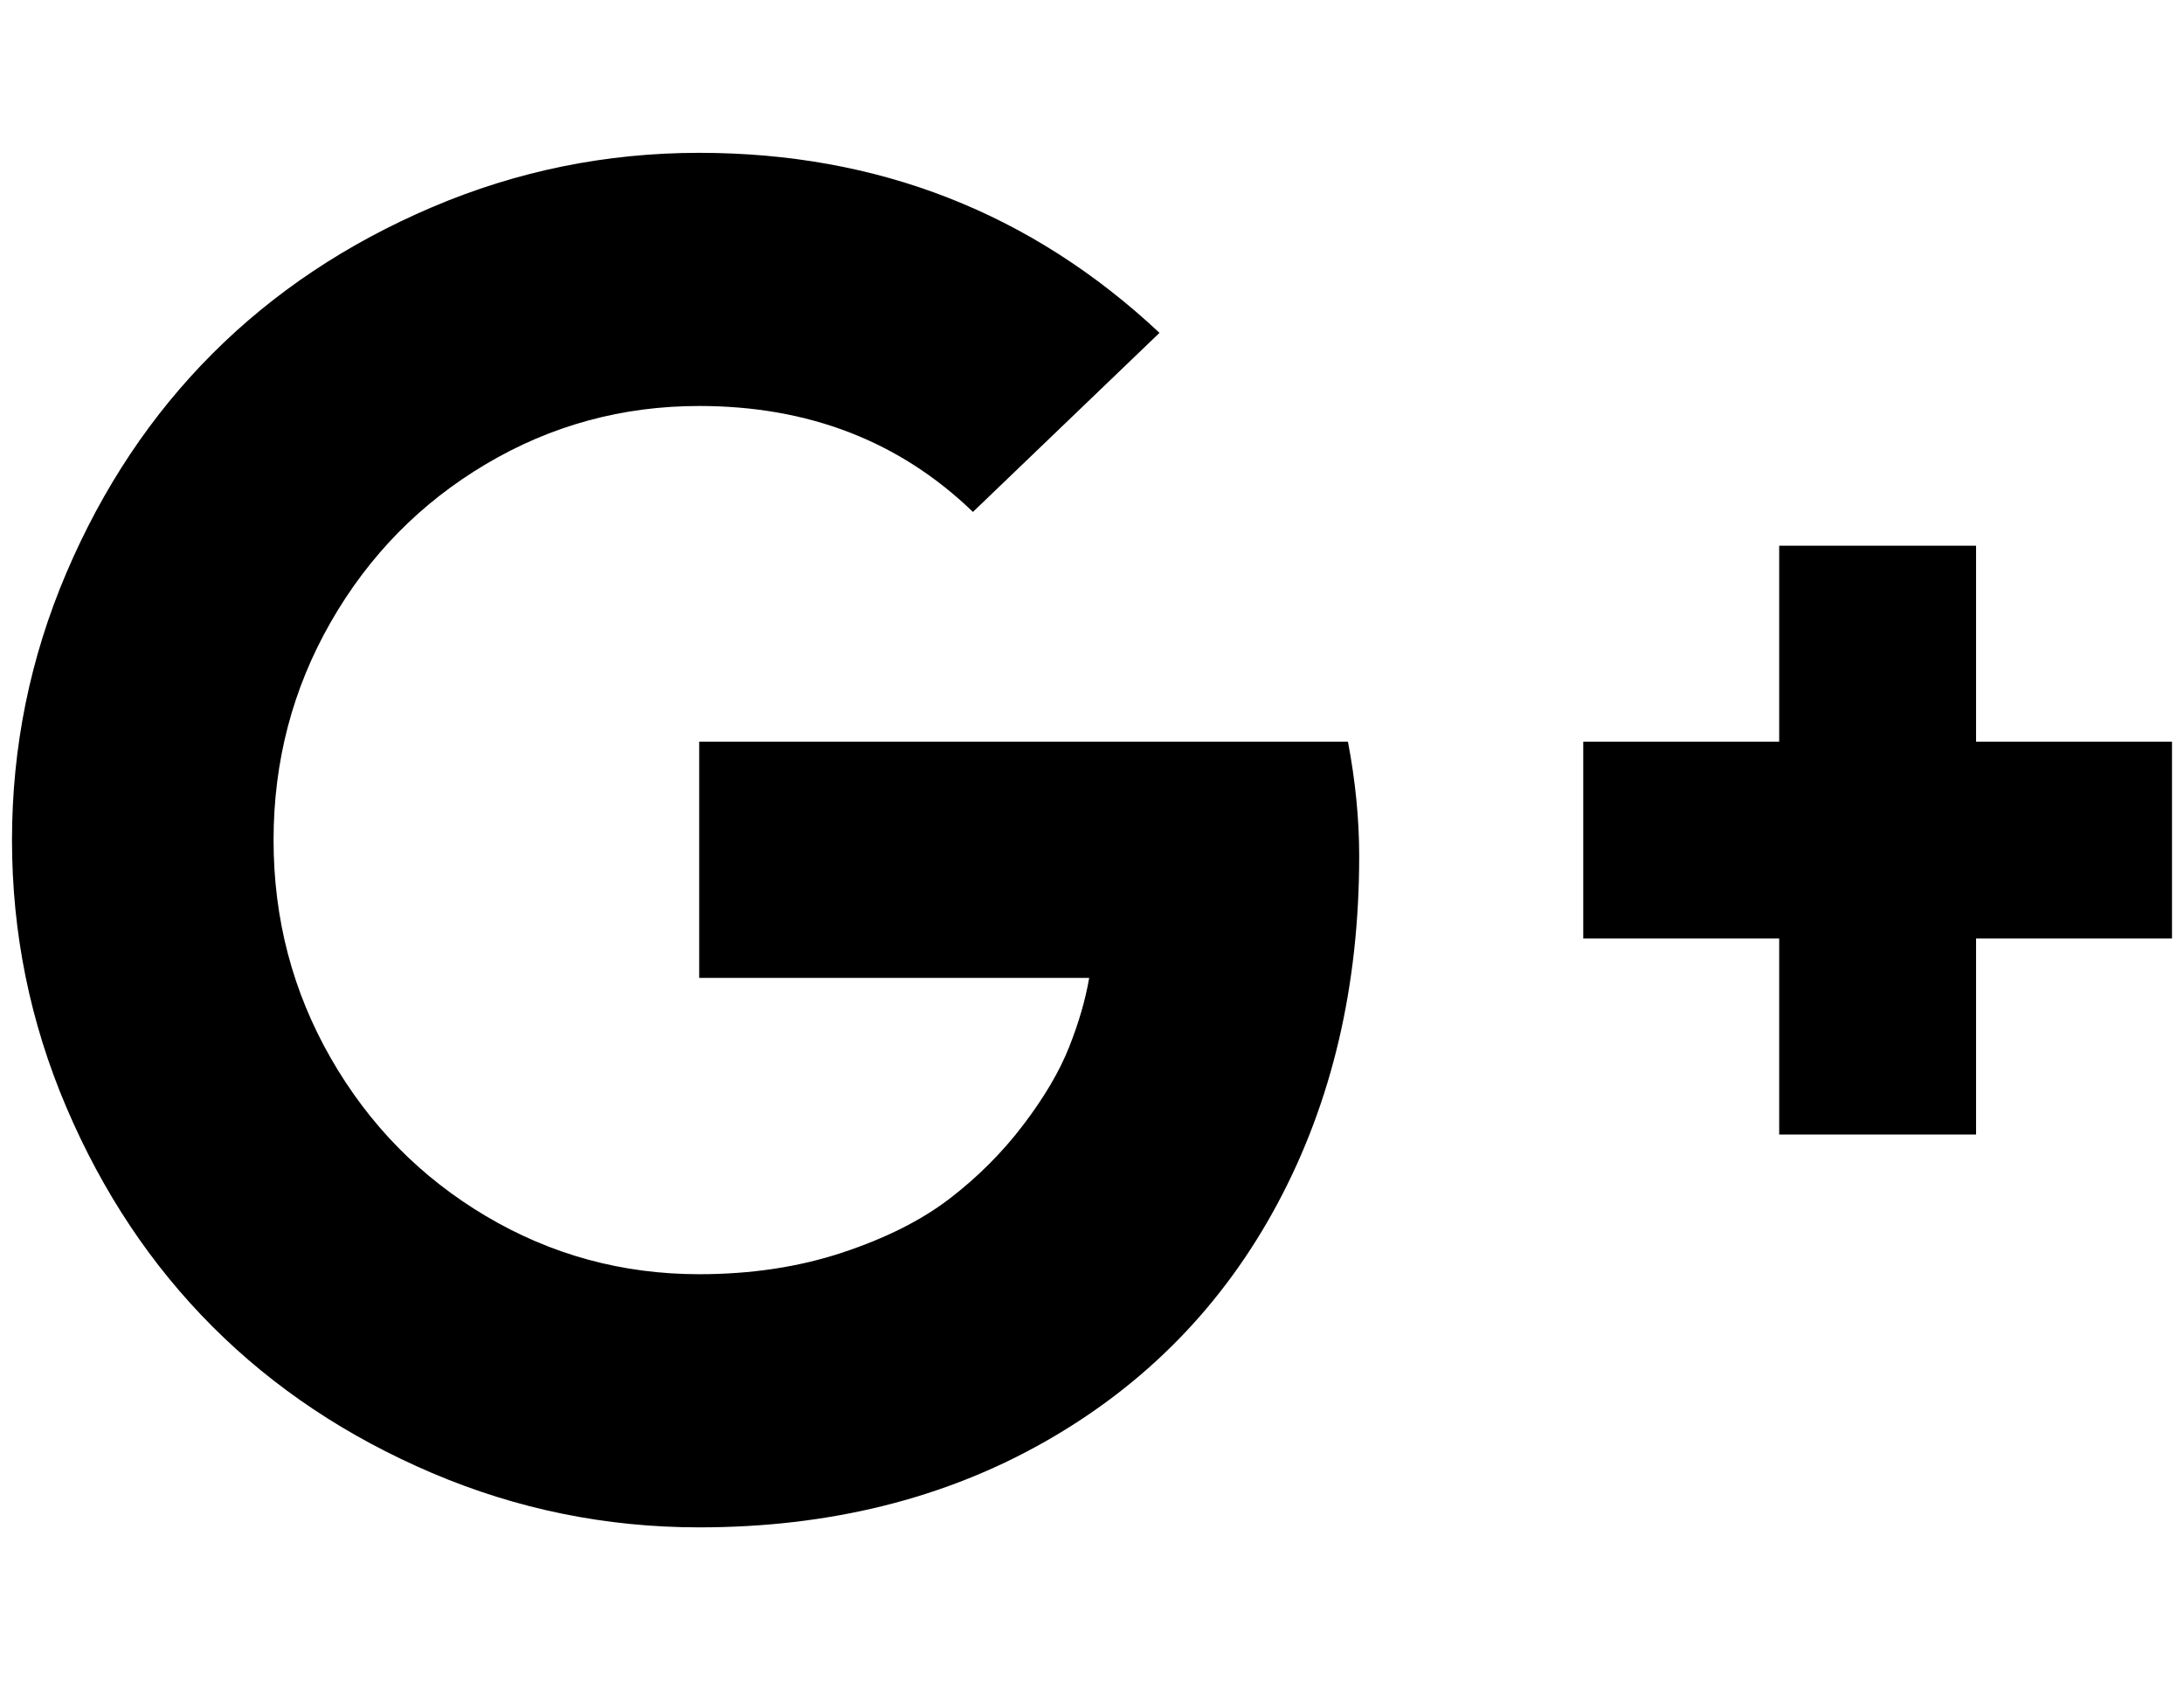
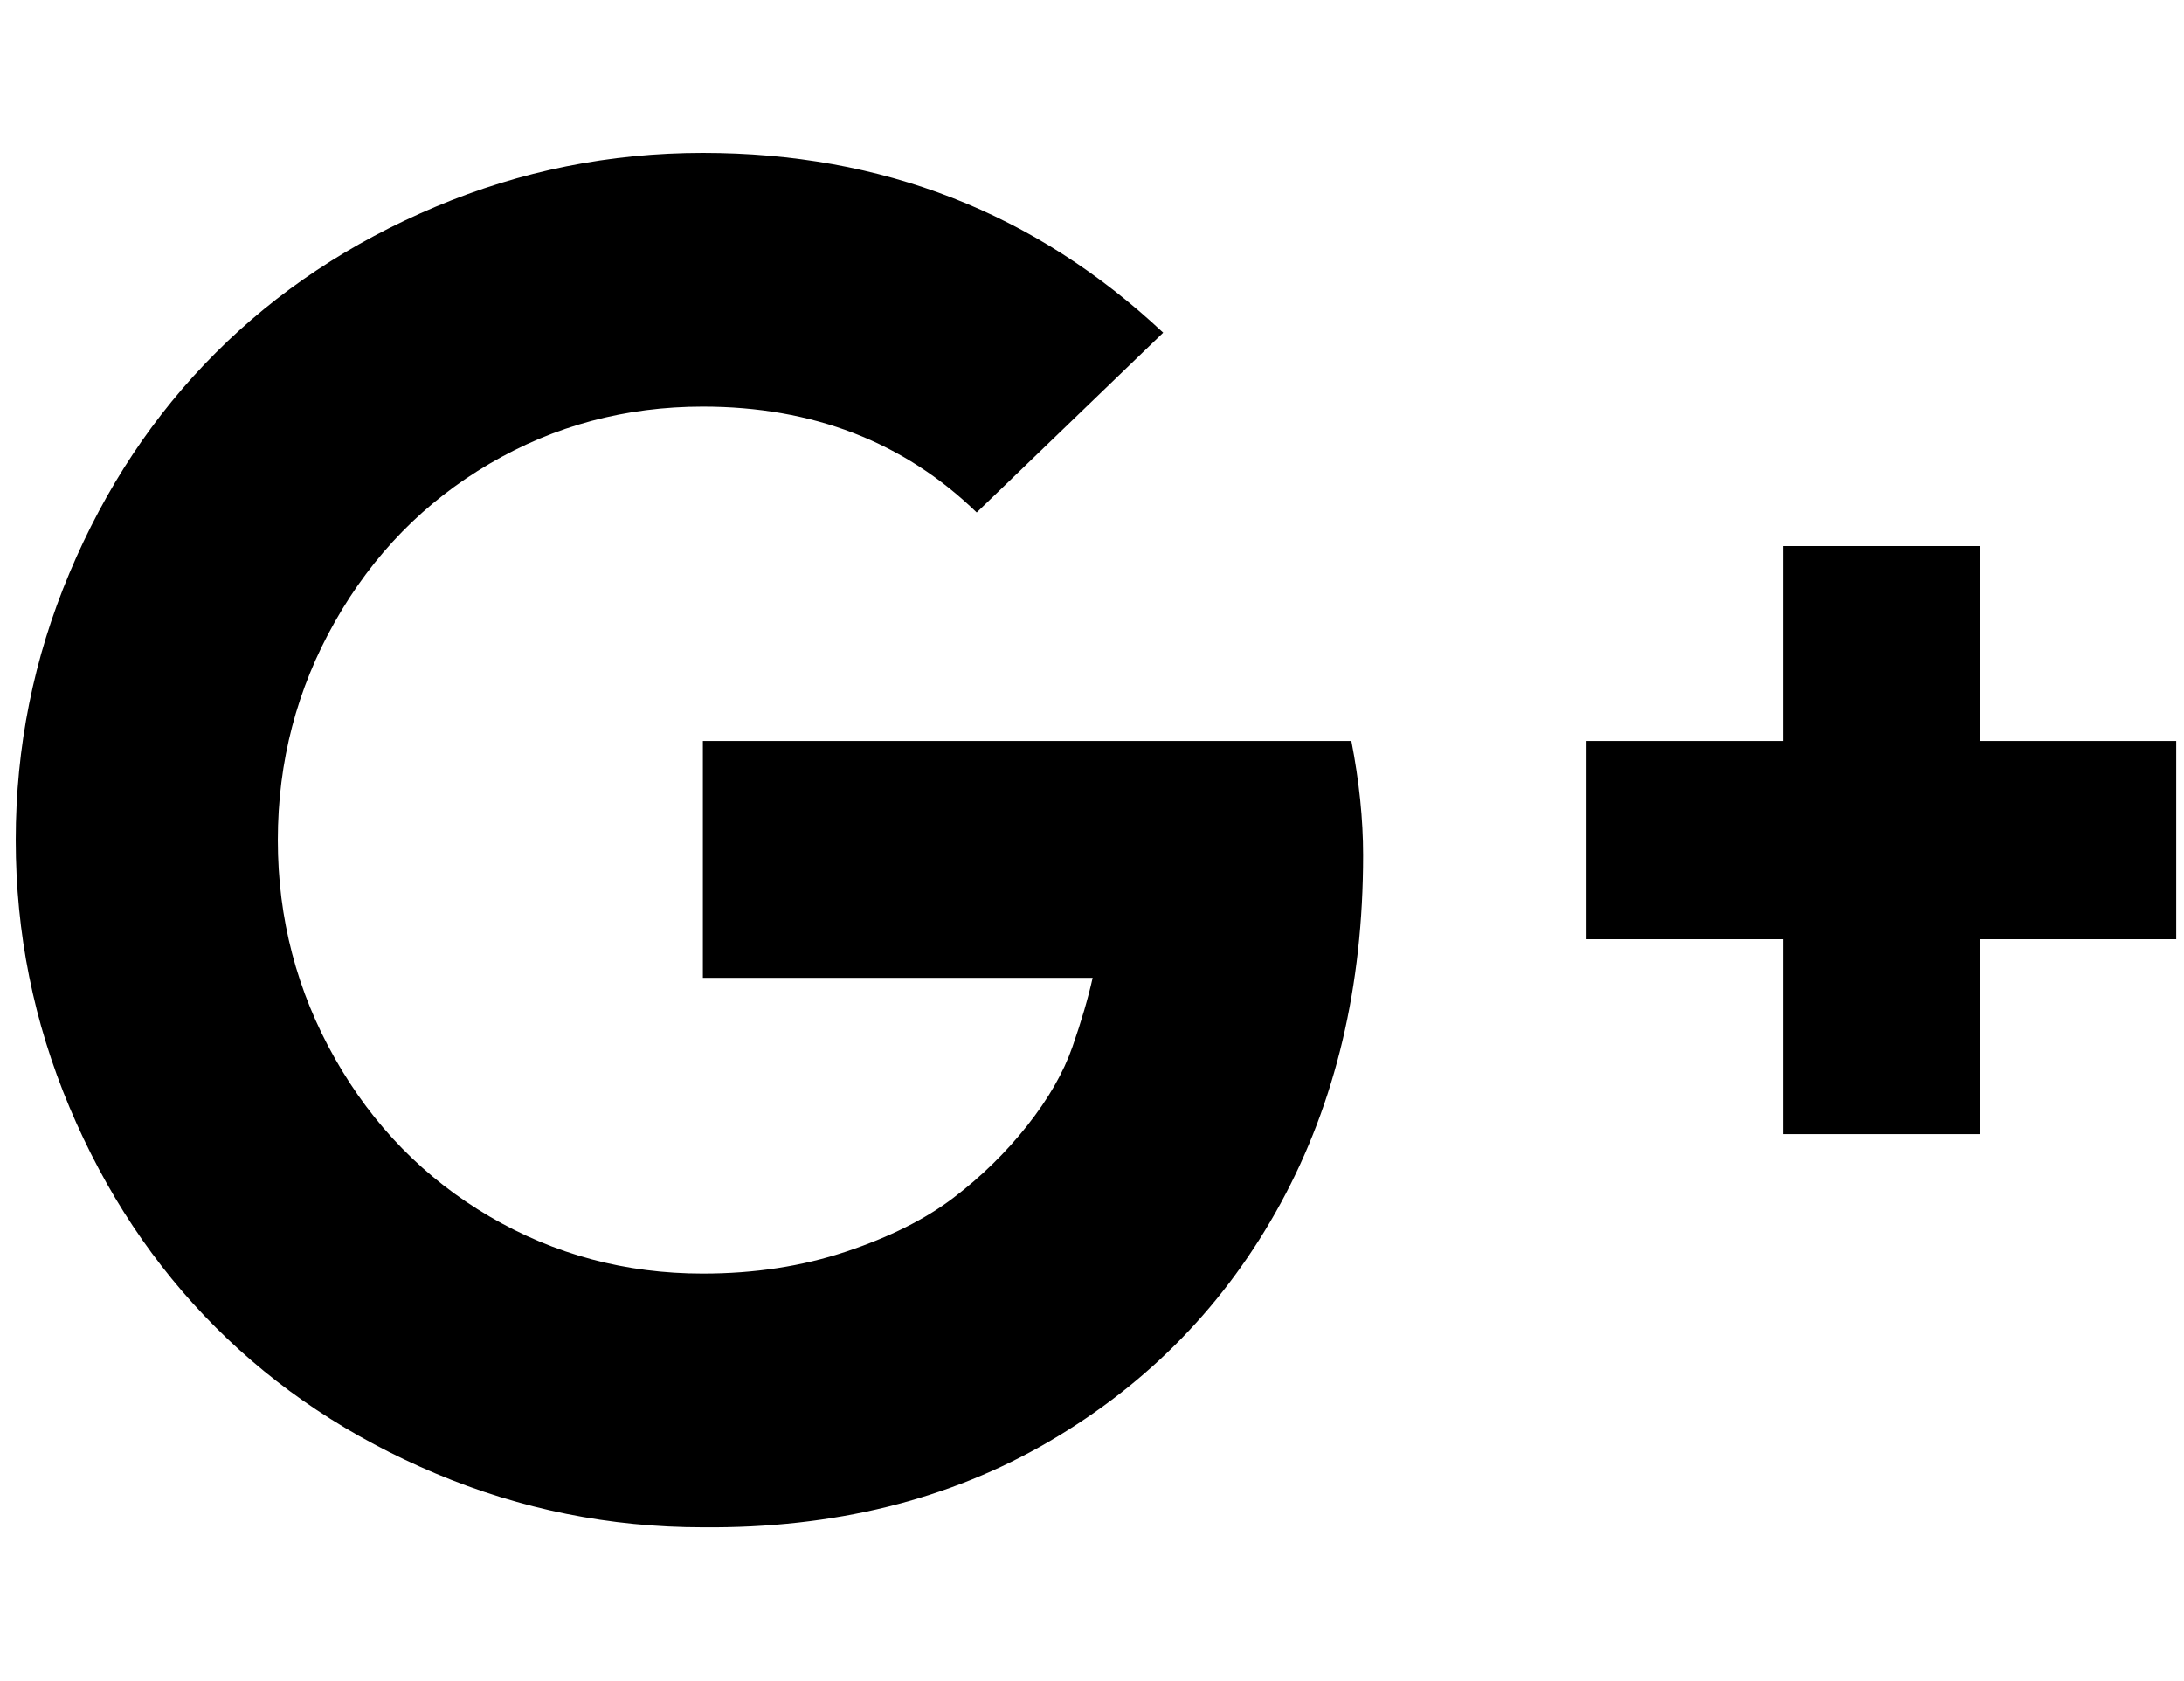
- <svg xmlns="http://www.w3.org/2000/svg" width="39" height="30" viewBox="0 0 1792 1792" aria-labelledby="title">
-   <path d="M1181 913q0 208-87 370.5t-248 254-369 91.5q-149 0-285-58t-234-156-156-234-58-285 58-285 156-234 234-156 285-58q286 0 491 192l-199 191q-117-113-292-113-123 0-227.5 62t-165.5 168.5-61 232.5 61 232.5 165.5 168.5 227.5 62q83 0 152.5-23t114.5-57.5 78.5-78.5 49-83 21.5-74h-416v-252h692q12 63 12 122zm867-122v210h-209v209h-210v-209h-209v-210h209v-209h210v209h209z" />
+ <svg xmlns="http://www.w3.org/2000/svg" width="39" height="30" viewBox="0 0 41 32" aria-labelledby="title">
+   <path d="M25.664 16.288q0 3.744-1.568 6.624t-4.416 4.544-6.592 1.632q-2.656 0-5.088-1.024t-4.192-2.784-2.784-4.192-1.024-5.088 1.024-5.088 2.784-4.192 4.192-2.784 5.088-1.024q5.12 0 8.768 3.424l-3.552 3.424q-2.080-2.016-5.216-2.016-2.208 0-4.064 1.088t-2.944 3.008-1.088 4.16 1.088 4.16 2.944 3.008 4.064 1.088q1.472 0 2.72-0.416t2.048-1.024 1.408-1.376 0.864-1.504 0.384-1.312h-7.424v-4.512h12.352q0.224 1.152 0.224 2.176zM41.152 14.112v3.776h-3.744v3.712h-3.744v-3.712h-3.744v-3.776h3.744v-3.712h3.744v3.712h3.744z" />
</svg>
